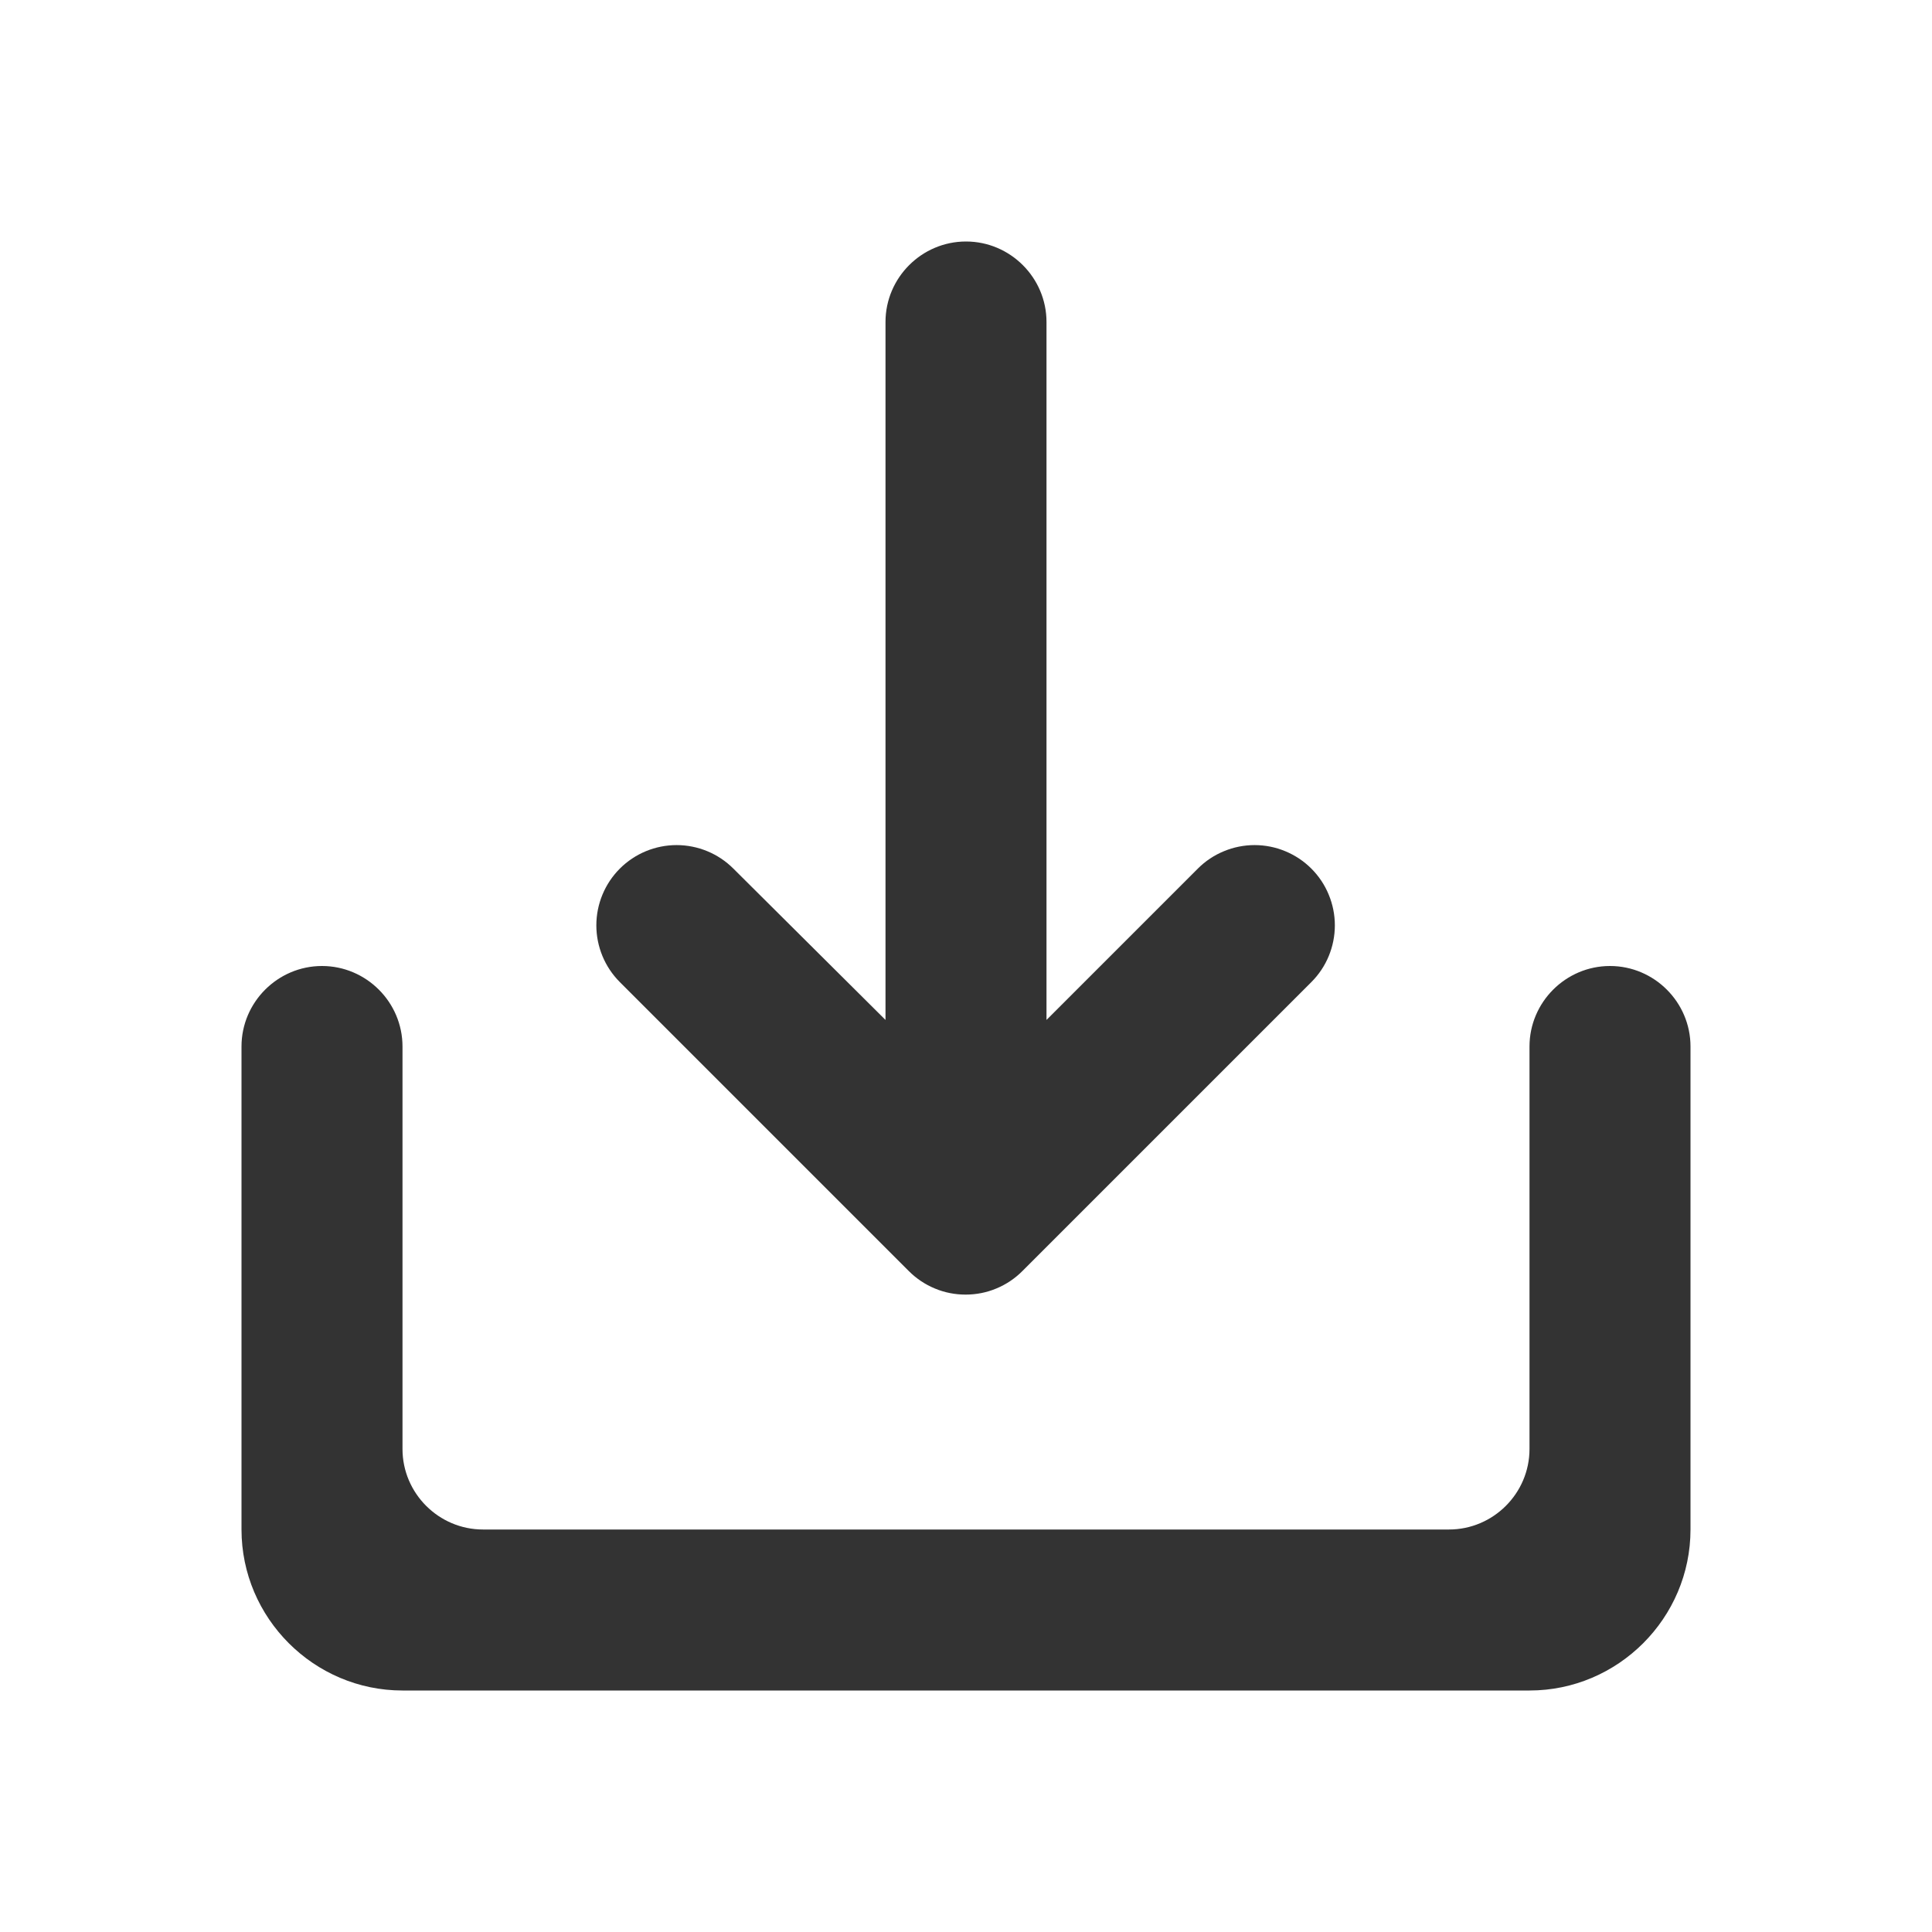
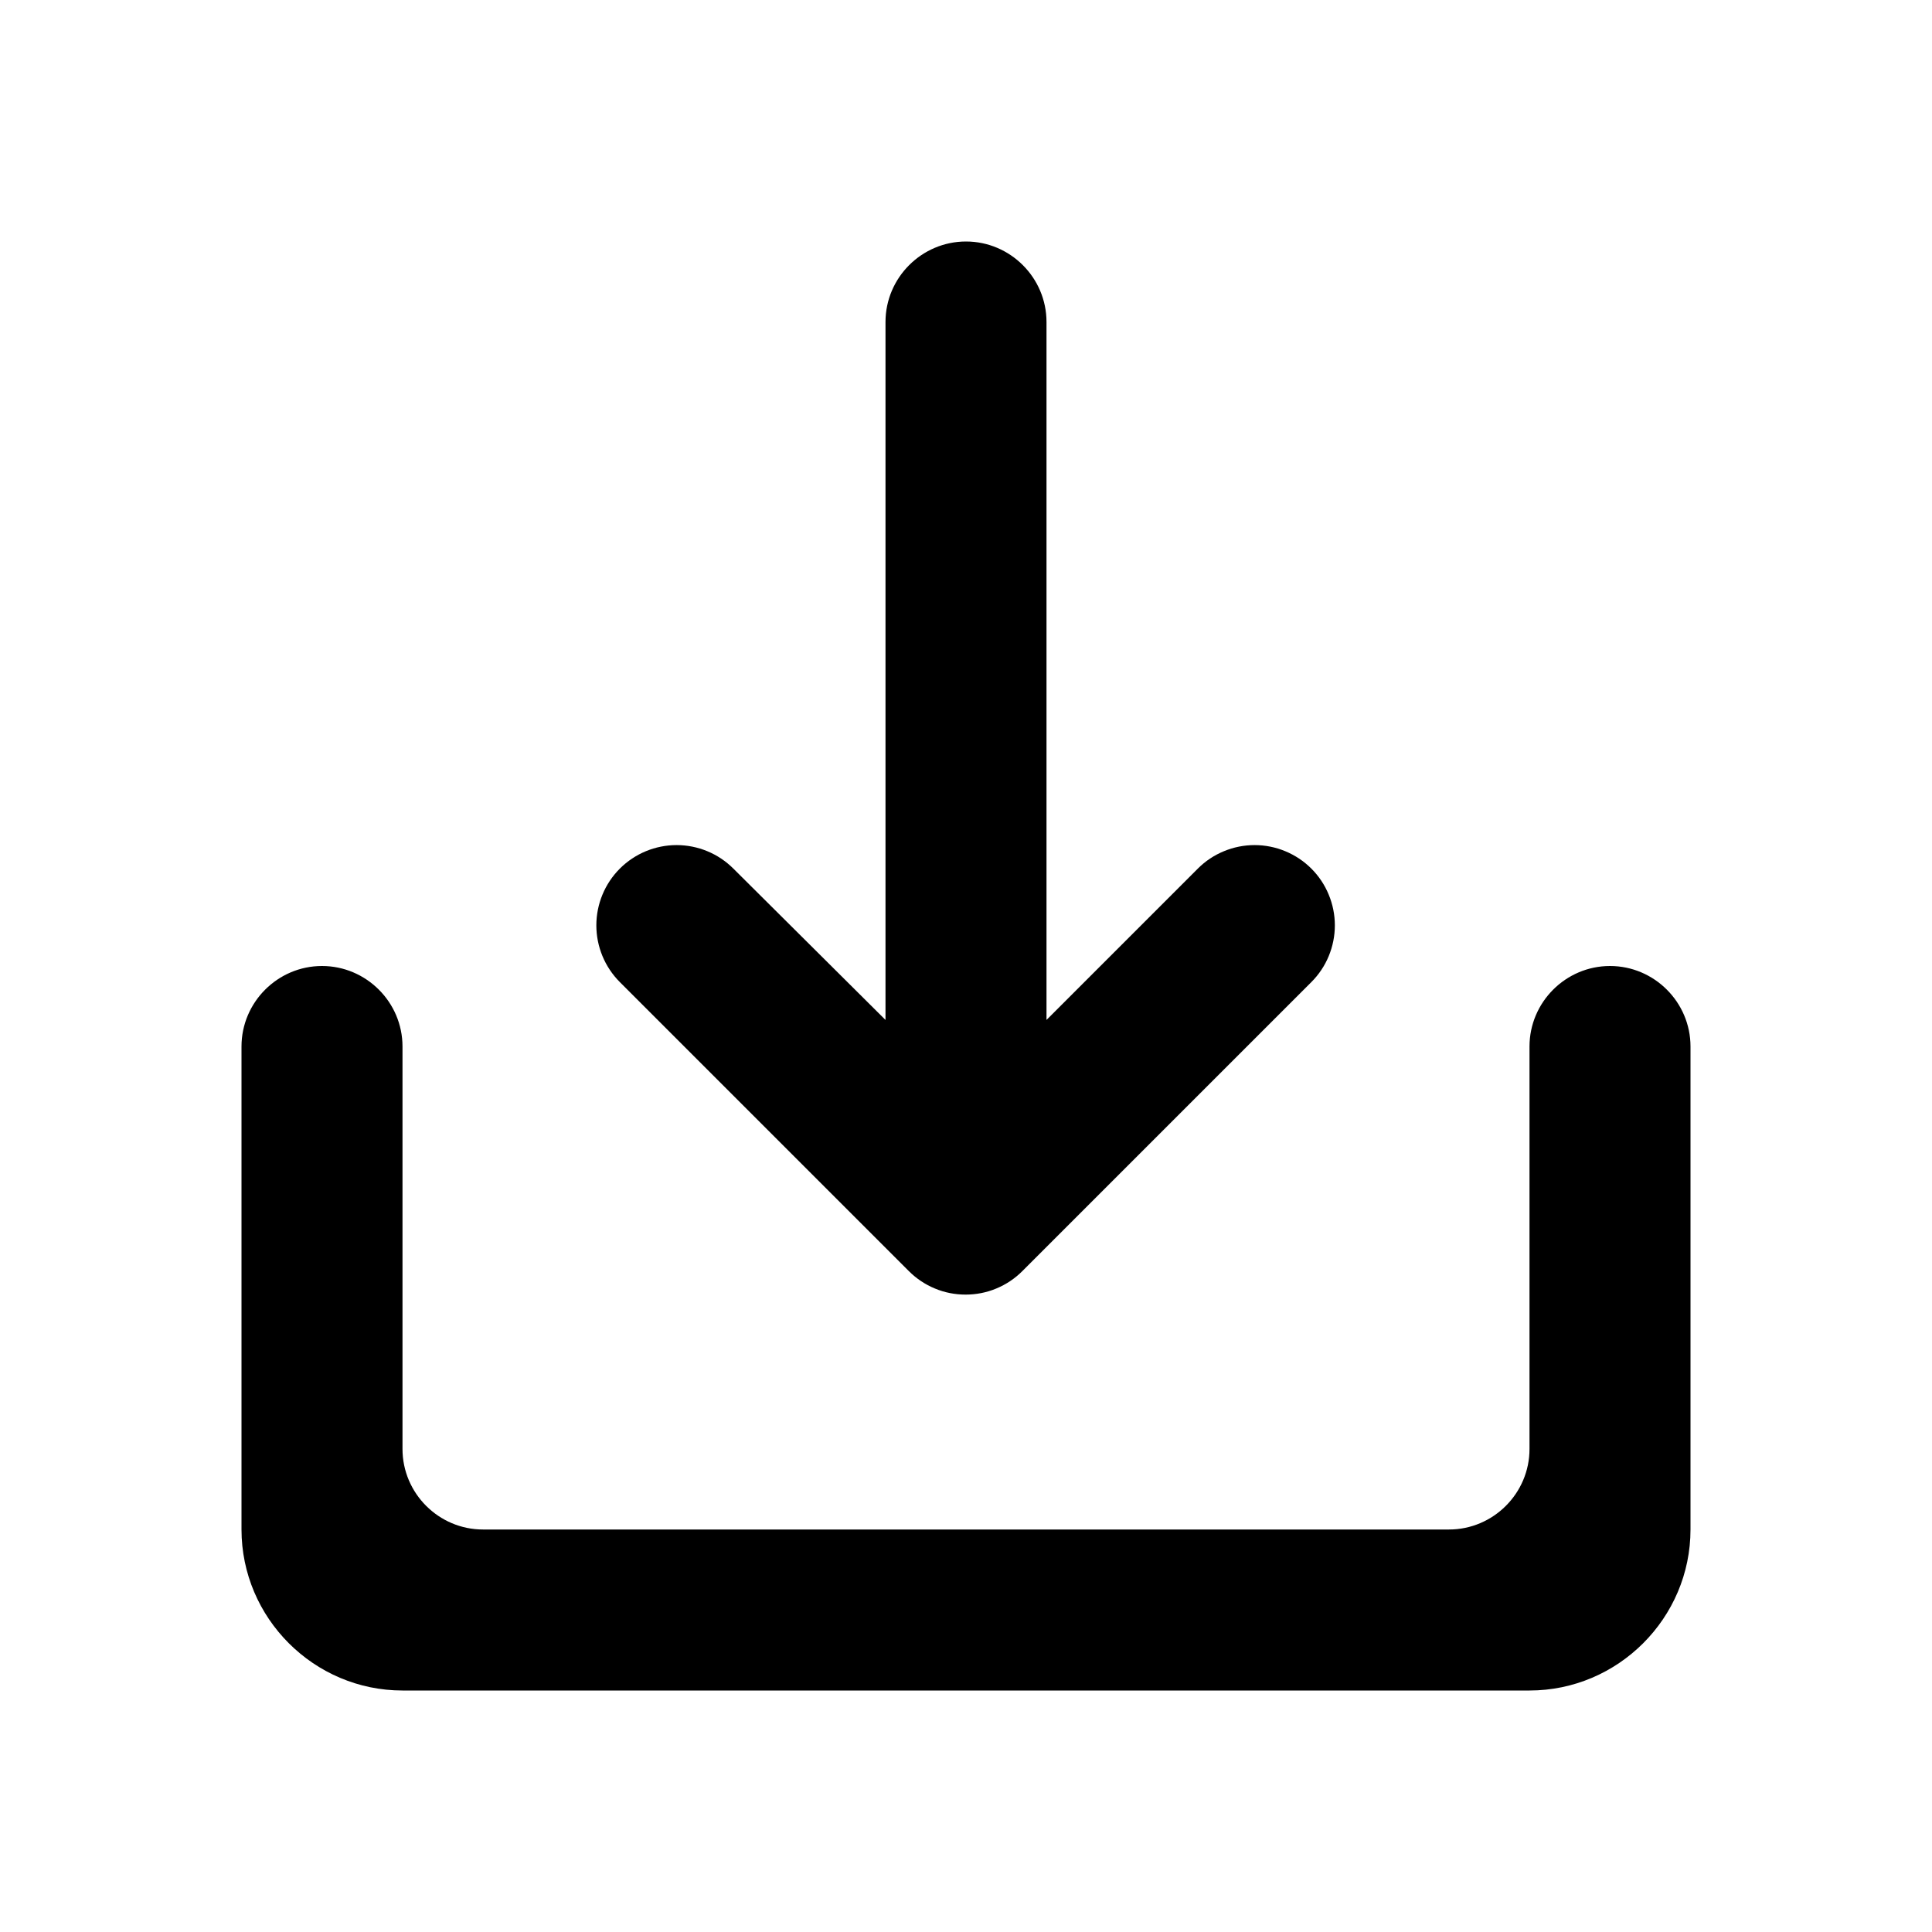
<svg xmlns="http://www.w3.org/2000/svg" width="24" height="24" viewBox="0 0 24 24" fill="none">
-   <path d="M19 13V18C19 18.55 18.55 19 18 19H6C5.45 19 5 18.55 5 18V13C5 12.45 4.55 12 4 12C3.45 12 3 12.45 3 13V19C3 20.1 3.9 21 5 21H19C20.1 21 21 20.1 21 19V13C21 12.45 20.55 12 20 12C19.45 12 19 12.45 19 13ZM13 12.67L14.88 10.79C14.973 10.697 15.082 10.624 15.204 10.574C15.324 10.524 15.454 10.498 15.585 10.498C15.716 10.498 15.846 10.524 15.966 10.574C16.087 10.624 16.197 10.697 16.29 10.79C16.383 10.883 16.456 10.992 16.506 11.114C16.556 11.234 16.582 11.364 16.582 11.495C16.582 11.626 16.556 11.756 16.506 11.877C16.456 11.998 16.383 12.107 16.29 12.2L12.7 15.79C12.607 15.883 12.498 15.956 12.377 16.006C12.256 16.057 12.126 16.082 11.995 16.082C11.864 16.082 11.734 16.057 11.613 16.006C11.492 15.956 11.383 15.883 11.29 15.79L7.7 12.2C7.513 12.013 7.408 11.759 7.408 11.495C7.408 11.231 7.513 10.977 7.7 10.79C7.887 10.603 8.141 10.498 8.405 10.498C8.669 10.498 8.923 10.603 9.11 10.79L11 12.67V4C11 3.45 11.45 3 12 3C12.55 3 13 3.45 13 4V12.67Z" fill="#333333" />
+   <path d="M19 13V18C19 18.55 18.55 19 18 19H6C5.45 19 5 18.55 5 18V13C5 12.45 4.55 12 4 12C3.45 12 3 12.45 3 13V19C3 20.1 3.9 21 5 21H19C20.1 21 21 20.1 21 19V13C21 12.45 20.55 12 20 12C19.45 12 19 12.45 19 13ZM13 12.67L14.88 10.79C14.973 10.697 15.082 10.624 15.204 10.574C15.324 10.524 15.454 10.498 15.585 10.498C15.716 10.498 15.846 10.524 15.966 10.574C16.087 10.624 16.197 10.697 16.29 10.79C16.383 10.883 16.456 10.992 16.506 11.114C16.556 11.234 16.582 11.364 16.582 11.495C16.582 11.626 16.556 11.756 16.506 11.877C16.456 11.998 16.383 12.107 16.29 12.2L12.7 15.79C12.607 15.883 12.498 15.956 12.377 16.006C12.256 16.057 12.126 16.082 11.995 16.082C11.864 16.082 11.734 16.057 11.613 16.006C11.492 15.956 11.383 15.883 11.29 15.79L7.7 12.2C7.513 12.013 7.408 11.759 7.408 11.495C7.408 11.231 7.513 10.977 7.7 10.79C7.887 10.603 8.141 10.498 8.405 10.498C8.669 10.498 8.923 10.603 9.11 10.79L11 12.67V4C11 3.45 11.45 3 12 3C12.55 3 13 3.45 13 4V12.67Z" fill="#000000" />
</svg>
